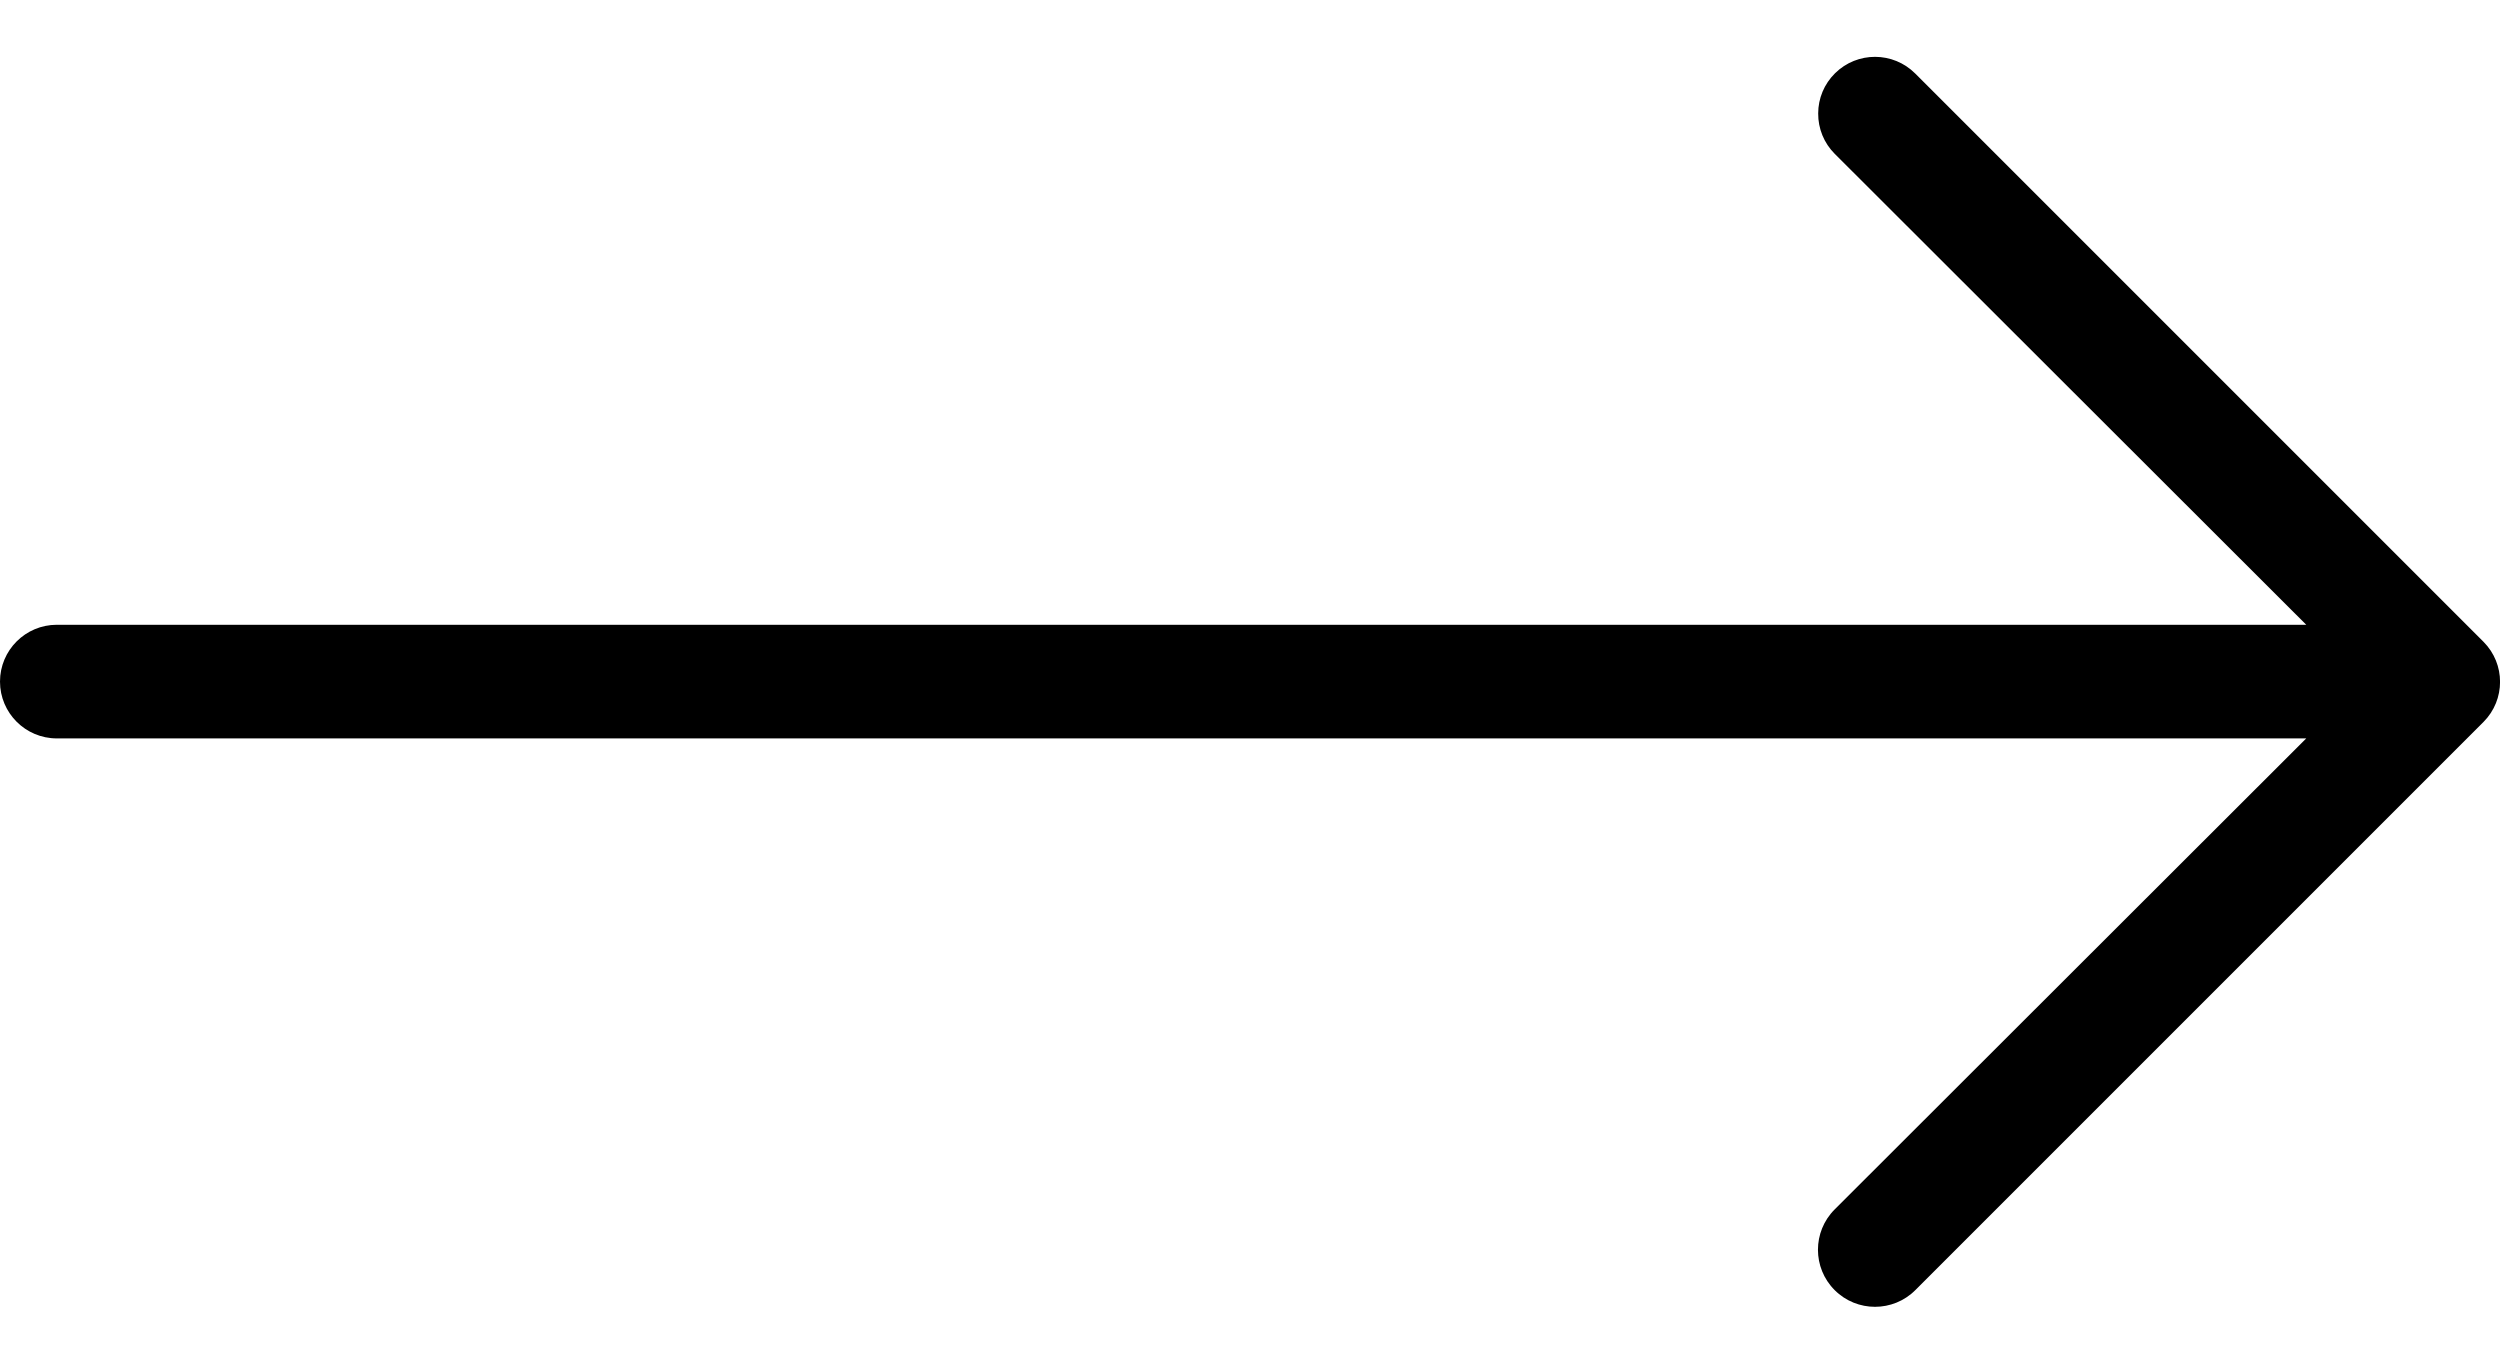
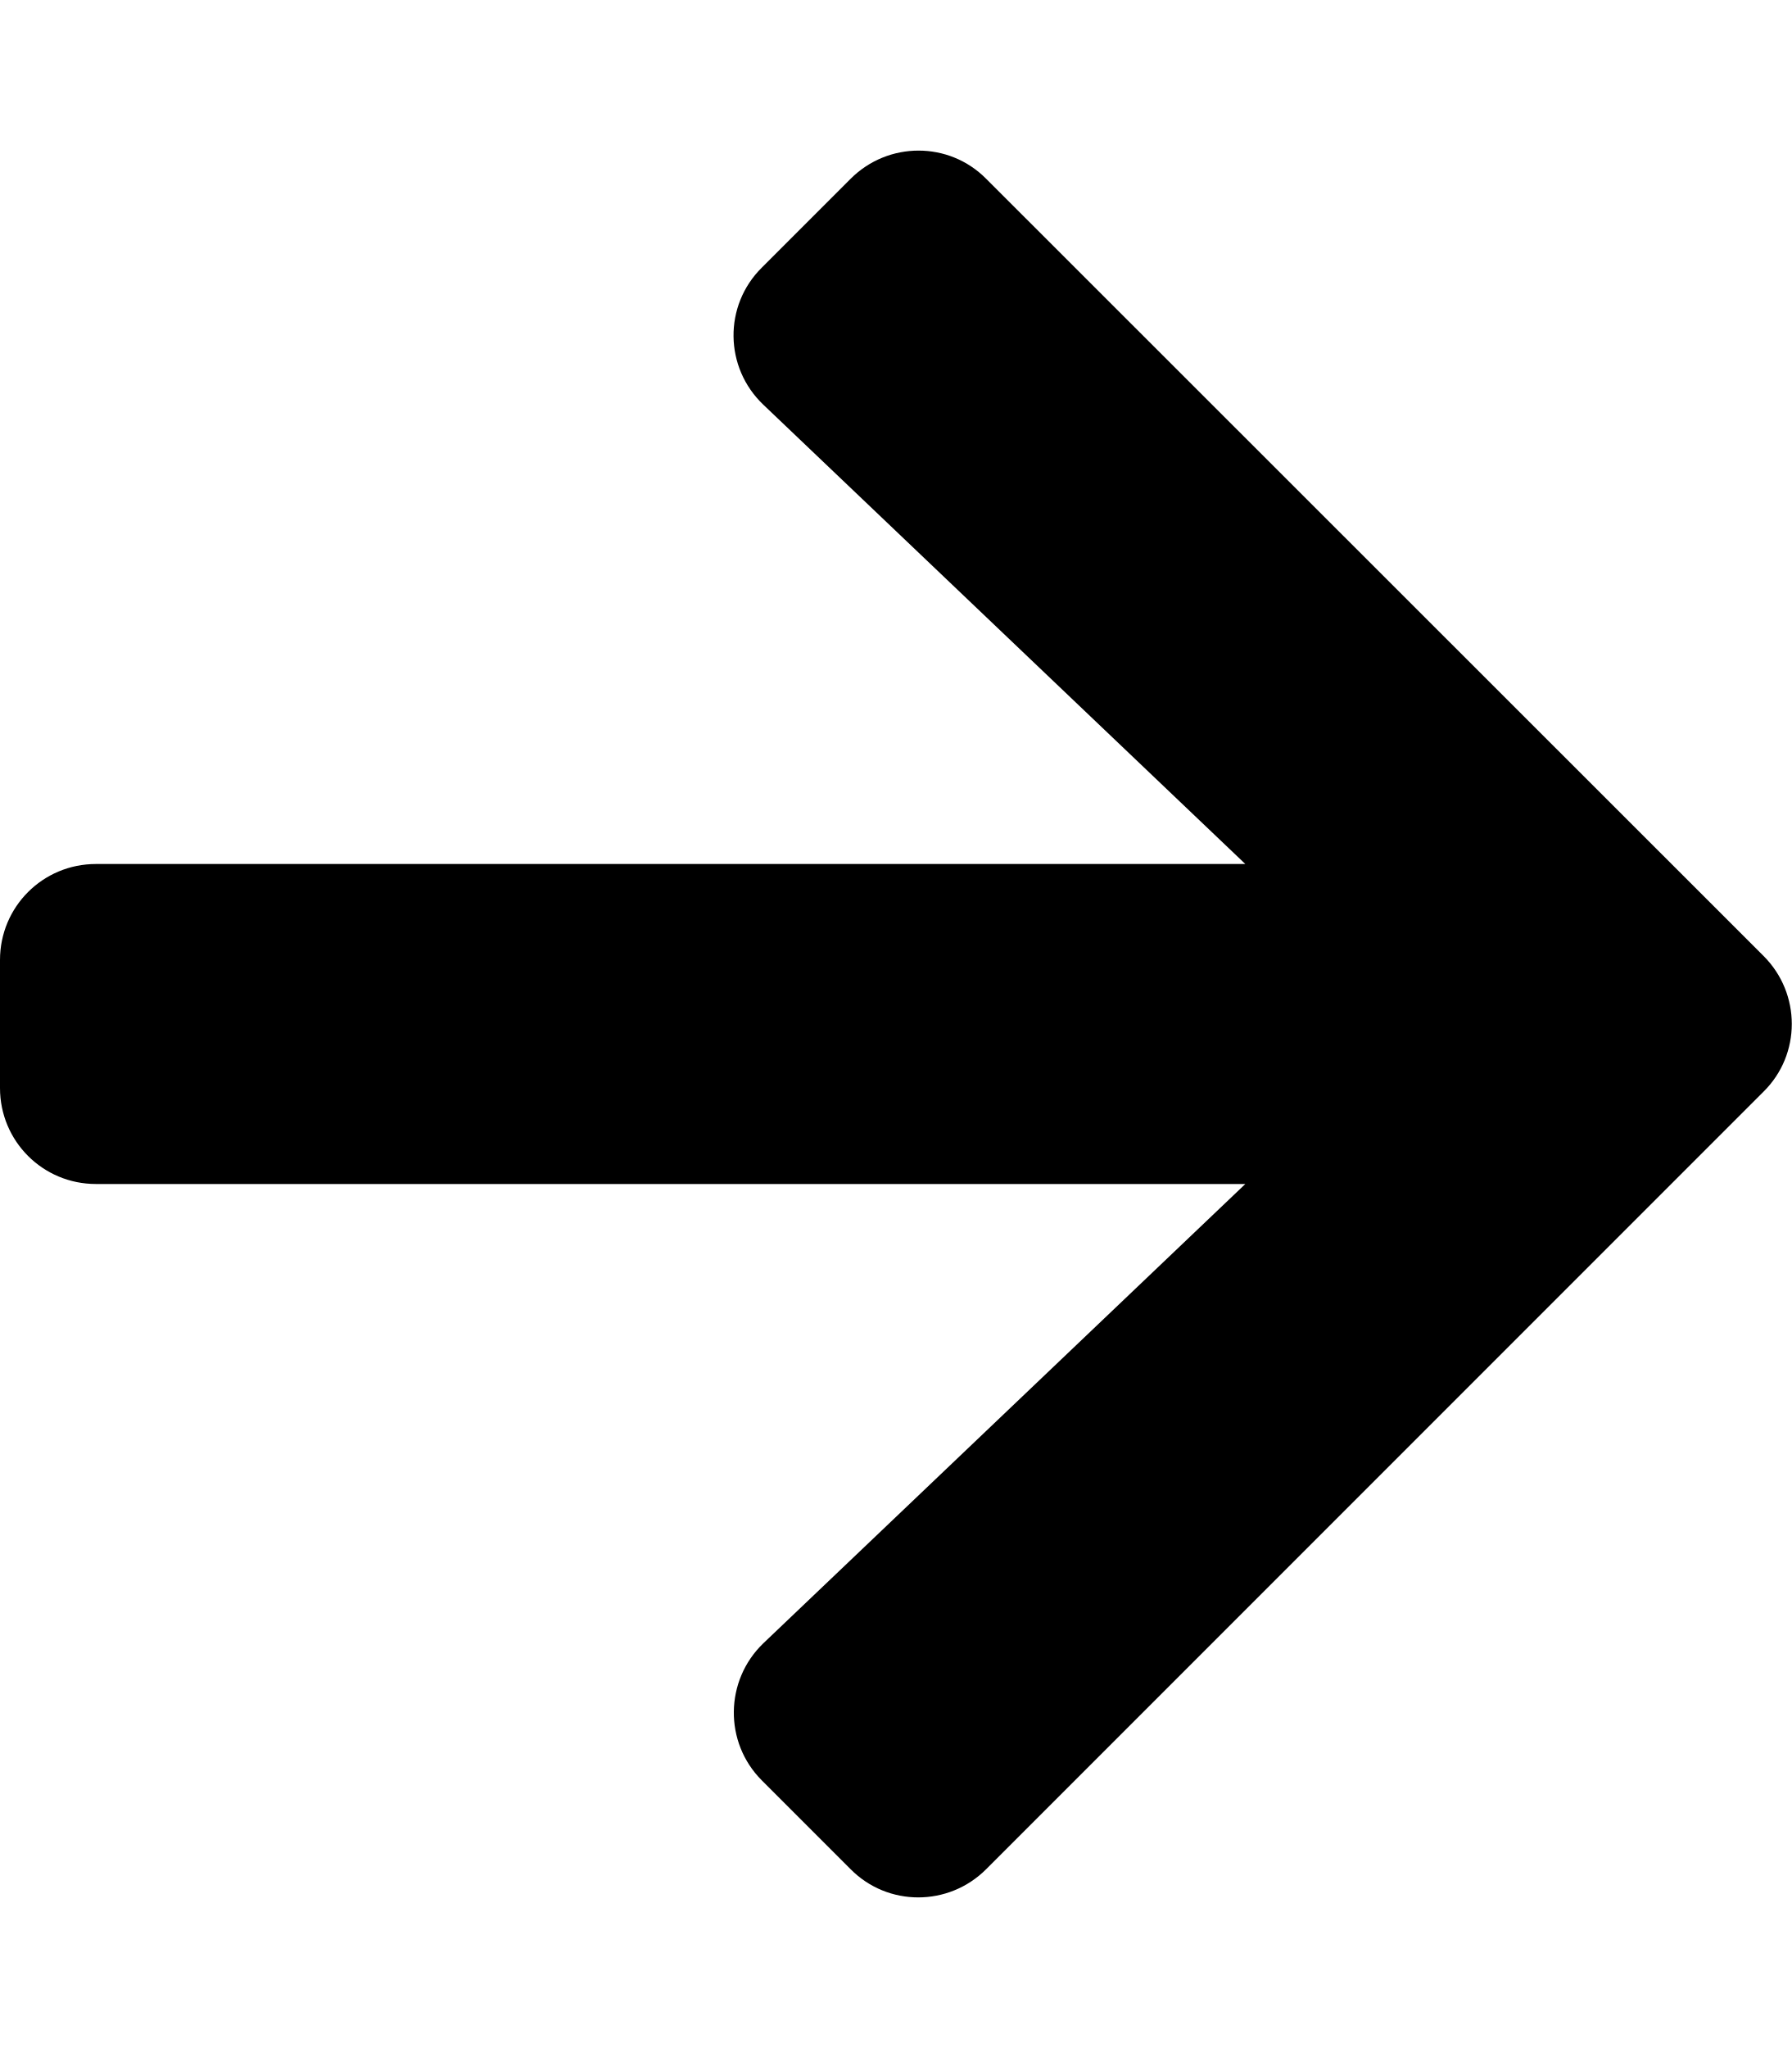
- <svg xmlns="http://www.w3.org/2000/svg" width="22" height="12" viewBox="0 0 22 12">
-   <path d="M16.148 0.645C16.053 0.739 16 0.866 16 0.998C15.999 1.131 16.051 1.259 16.145 1.353L20.295 5.498L0.5 5.498C0.224 5.498 -2.52567e-07 5.722 -2.40497e-07 5.998C-2.28428e-07 6.274 0.224 6.498 0.5 6.498L20.295 6.498L16.145 10.643C15.949 10.839 15.949 11.157 16.145 11.353C16.341 11.549 16.659 11.549 16.855 11.353L21.855 6.353C22.049 6.158 22.049 5.843 21.855 5.648L16.855 0.648C16.66 0.452 16.344 0.451 16.148 0.645Z" />
+ <svg xmlns="http://www.w3.org/2000/svg" aria-hidden="true" focusable="false" data-prefix="fas" data-icon="arrow-right" class="svg-inline--fa fa-arrow-right fa-w-14" role="img" viewBox="0 0 448 512">
+   <path d="M190.5 66.9l22.2-22.2c9.4-9.4 24.6-9.4 33.9 0L441 239c9.4 9.4 9.4 24.6 0 33.9L246.6 467.3c-9.4 9.4-24.6 9.4-33.9 0l-22.2-22.2c-9.5-9.5-9.3-25 .4-34.3L311.4 296H24c-13.3 0-24-10.7-24-24v-32c0-13.3 10.7-24 24-24h287.4L190.9 101.2c-9.8-9.3-10-24.8-.4-34.3z" />
</svg>
